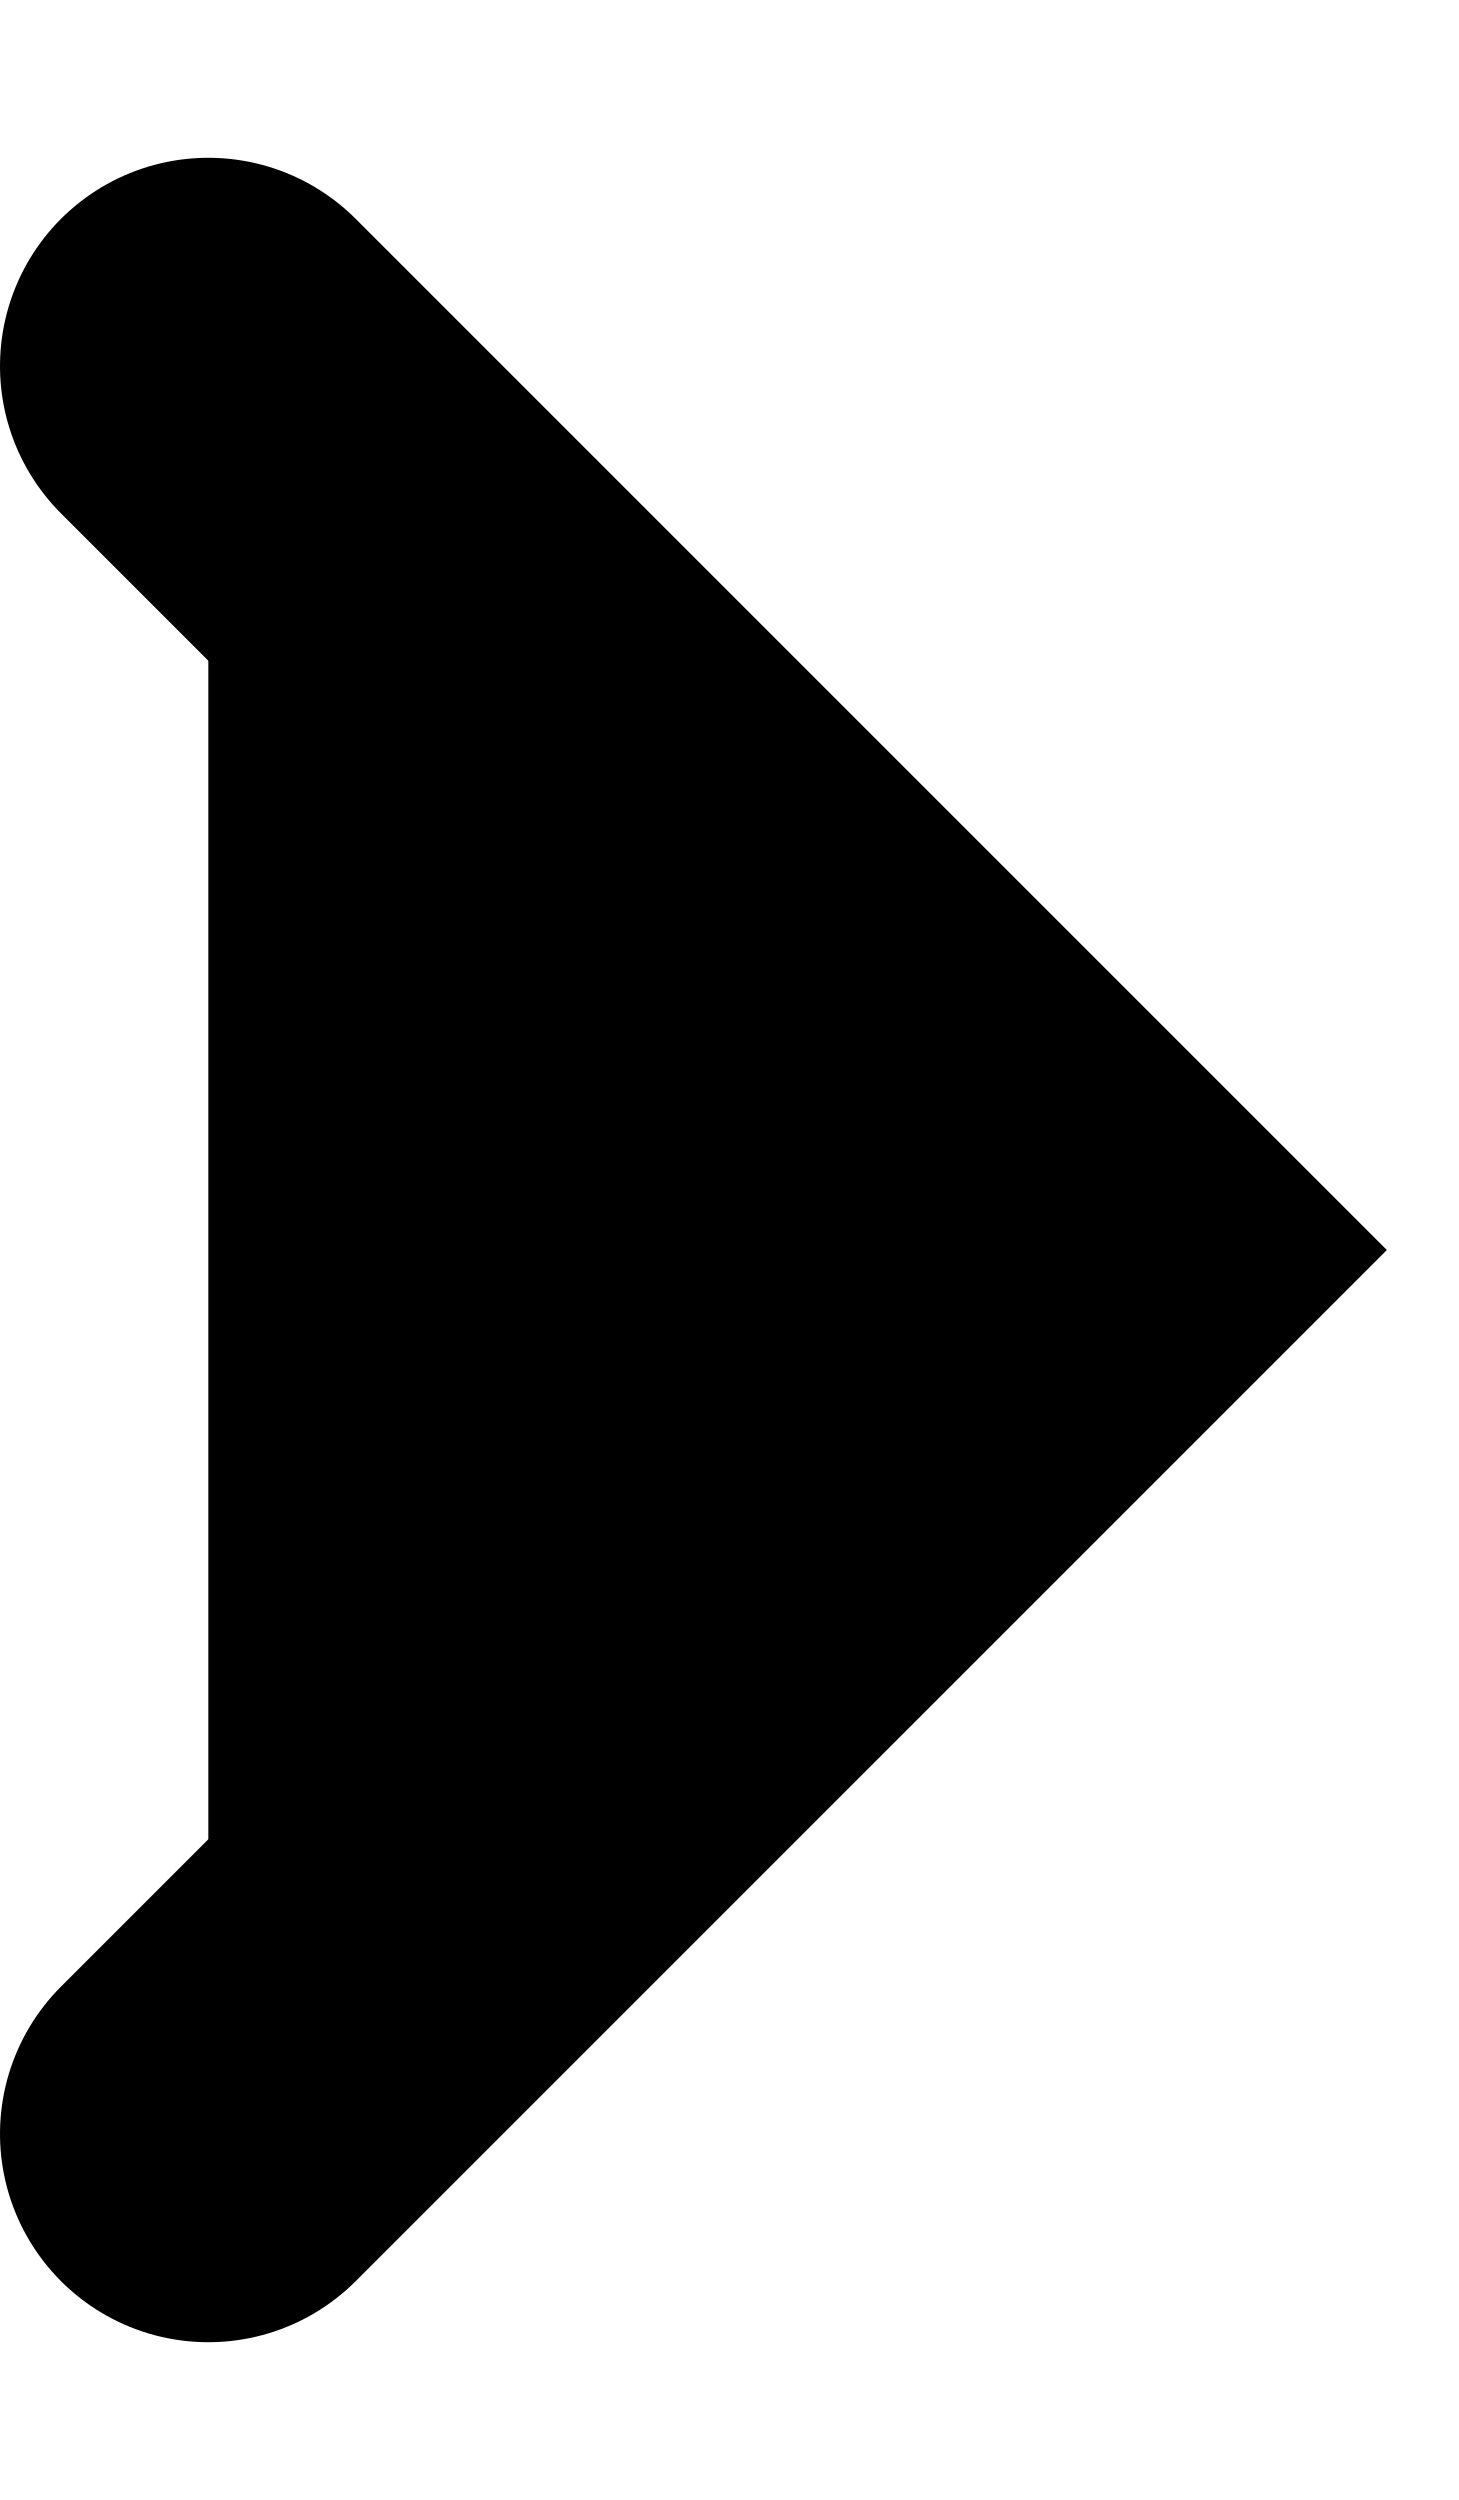
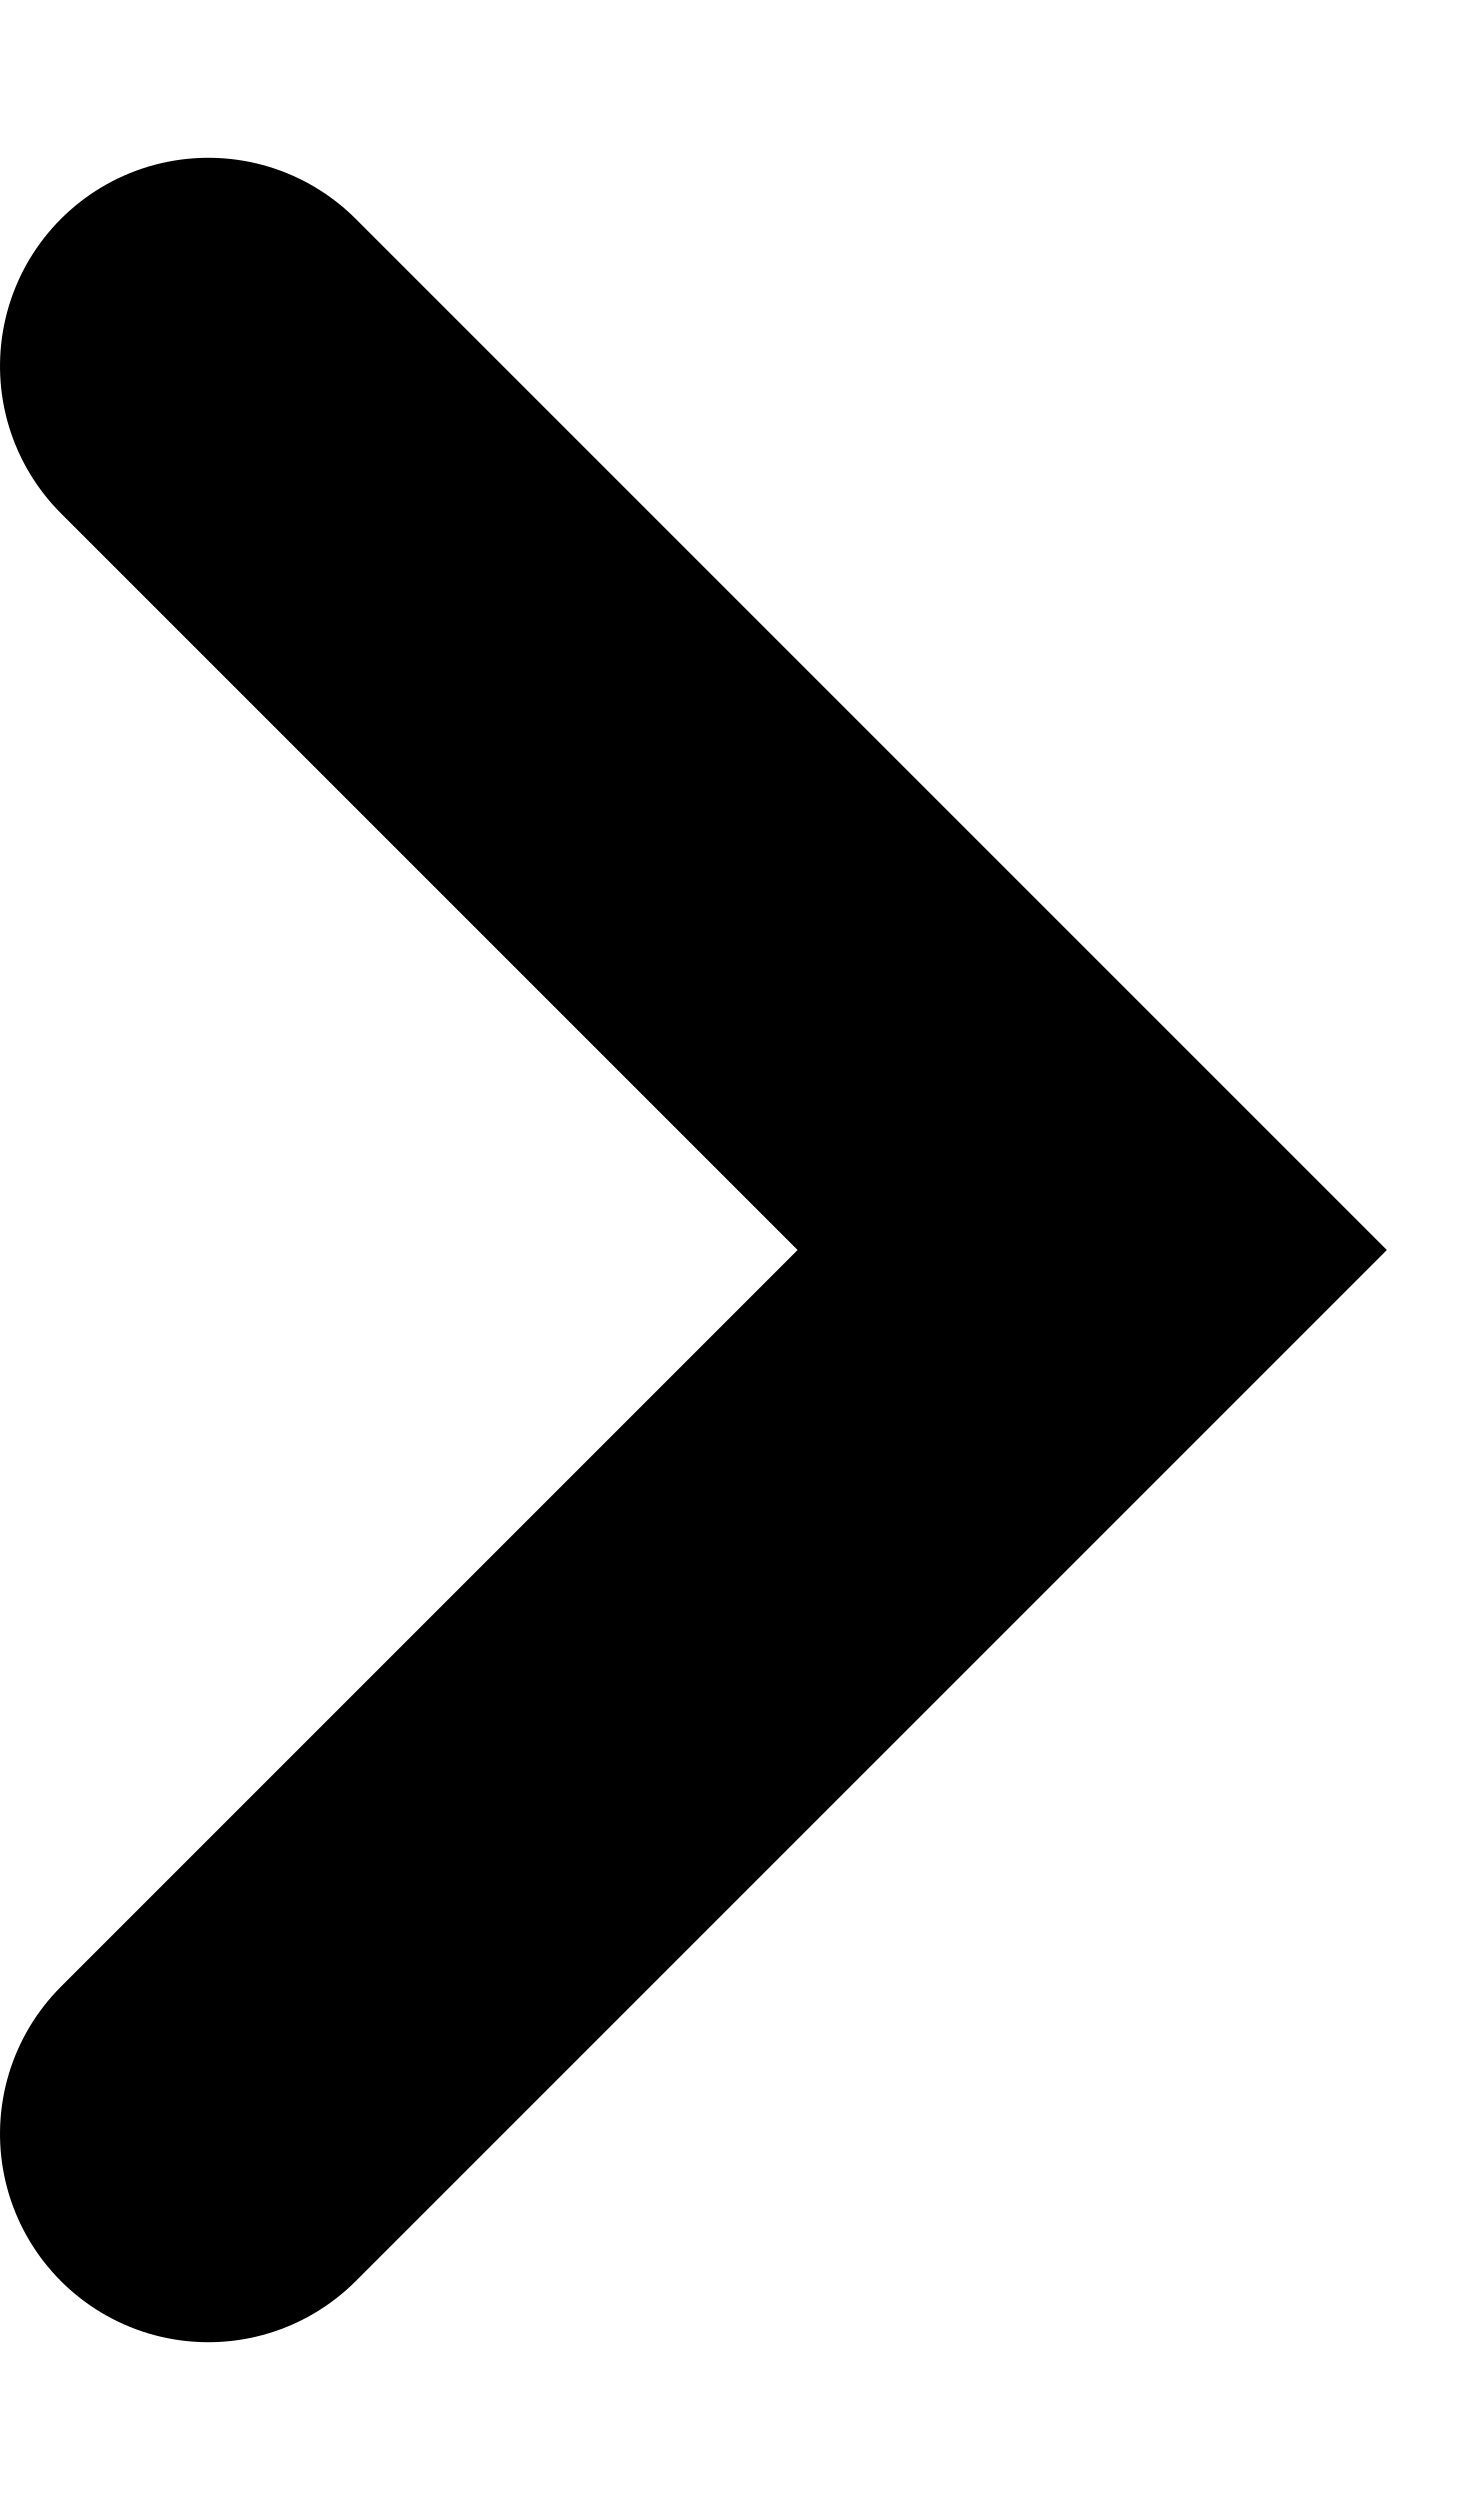
<svg xmlns="http://www.w3.org/2000/svg" width="7px" height="12px" viewBox="0 0 7 12" version="1.1">
  <defs />
-   <g id="Page-1" stroke="none" stroke-width="1" fill="#000000" fill-rule="evenodd" stroke-linecap="round">
+   <g id="Page-1" stroke="none" stroke-width="1" fill="none" fill-rule="evenodd" stroke-linecap="round">
    <g id="главная" transform="translate(-207, -88)" stroke="#000000" stroke-width="2">
      <g id="Дата" transform="translate(24, 82)">
        <g id="arrow" transform="translate(179, 7)">
          <polyline id="Rectangle-4-Copy" transform="translate(5, 5) rotate(-135) translate(-5, -5) " points="8 8 2 8 2 2 2 2" />
        </g>
      </g>
    </g>
  </g>
</svg>
